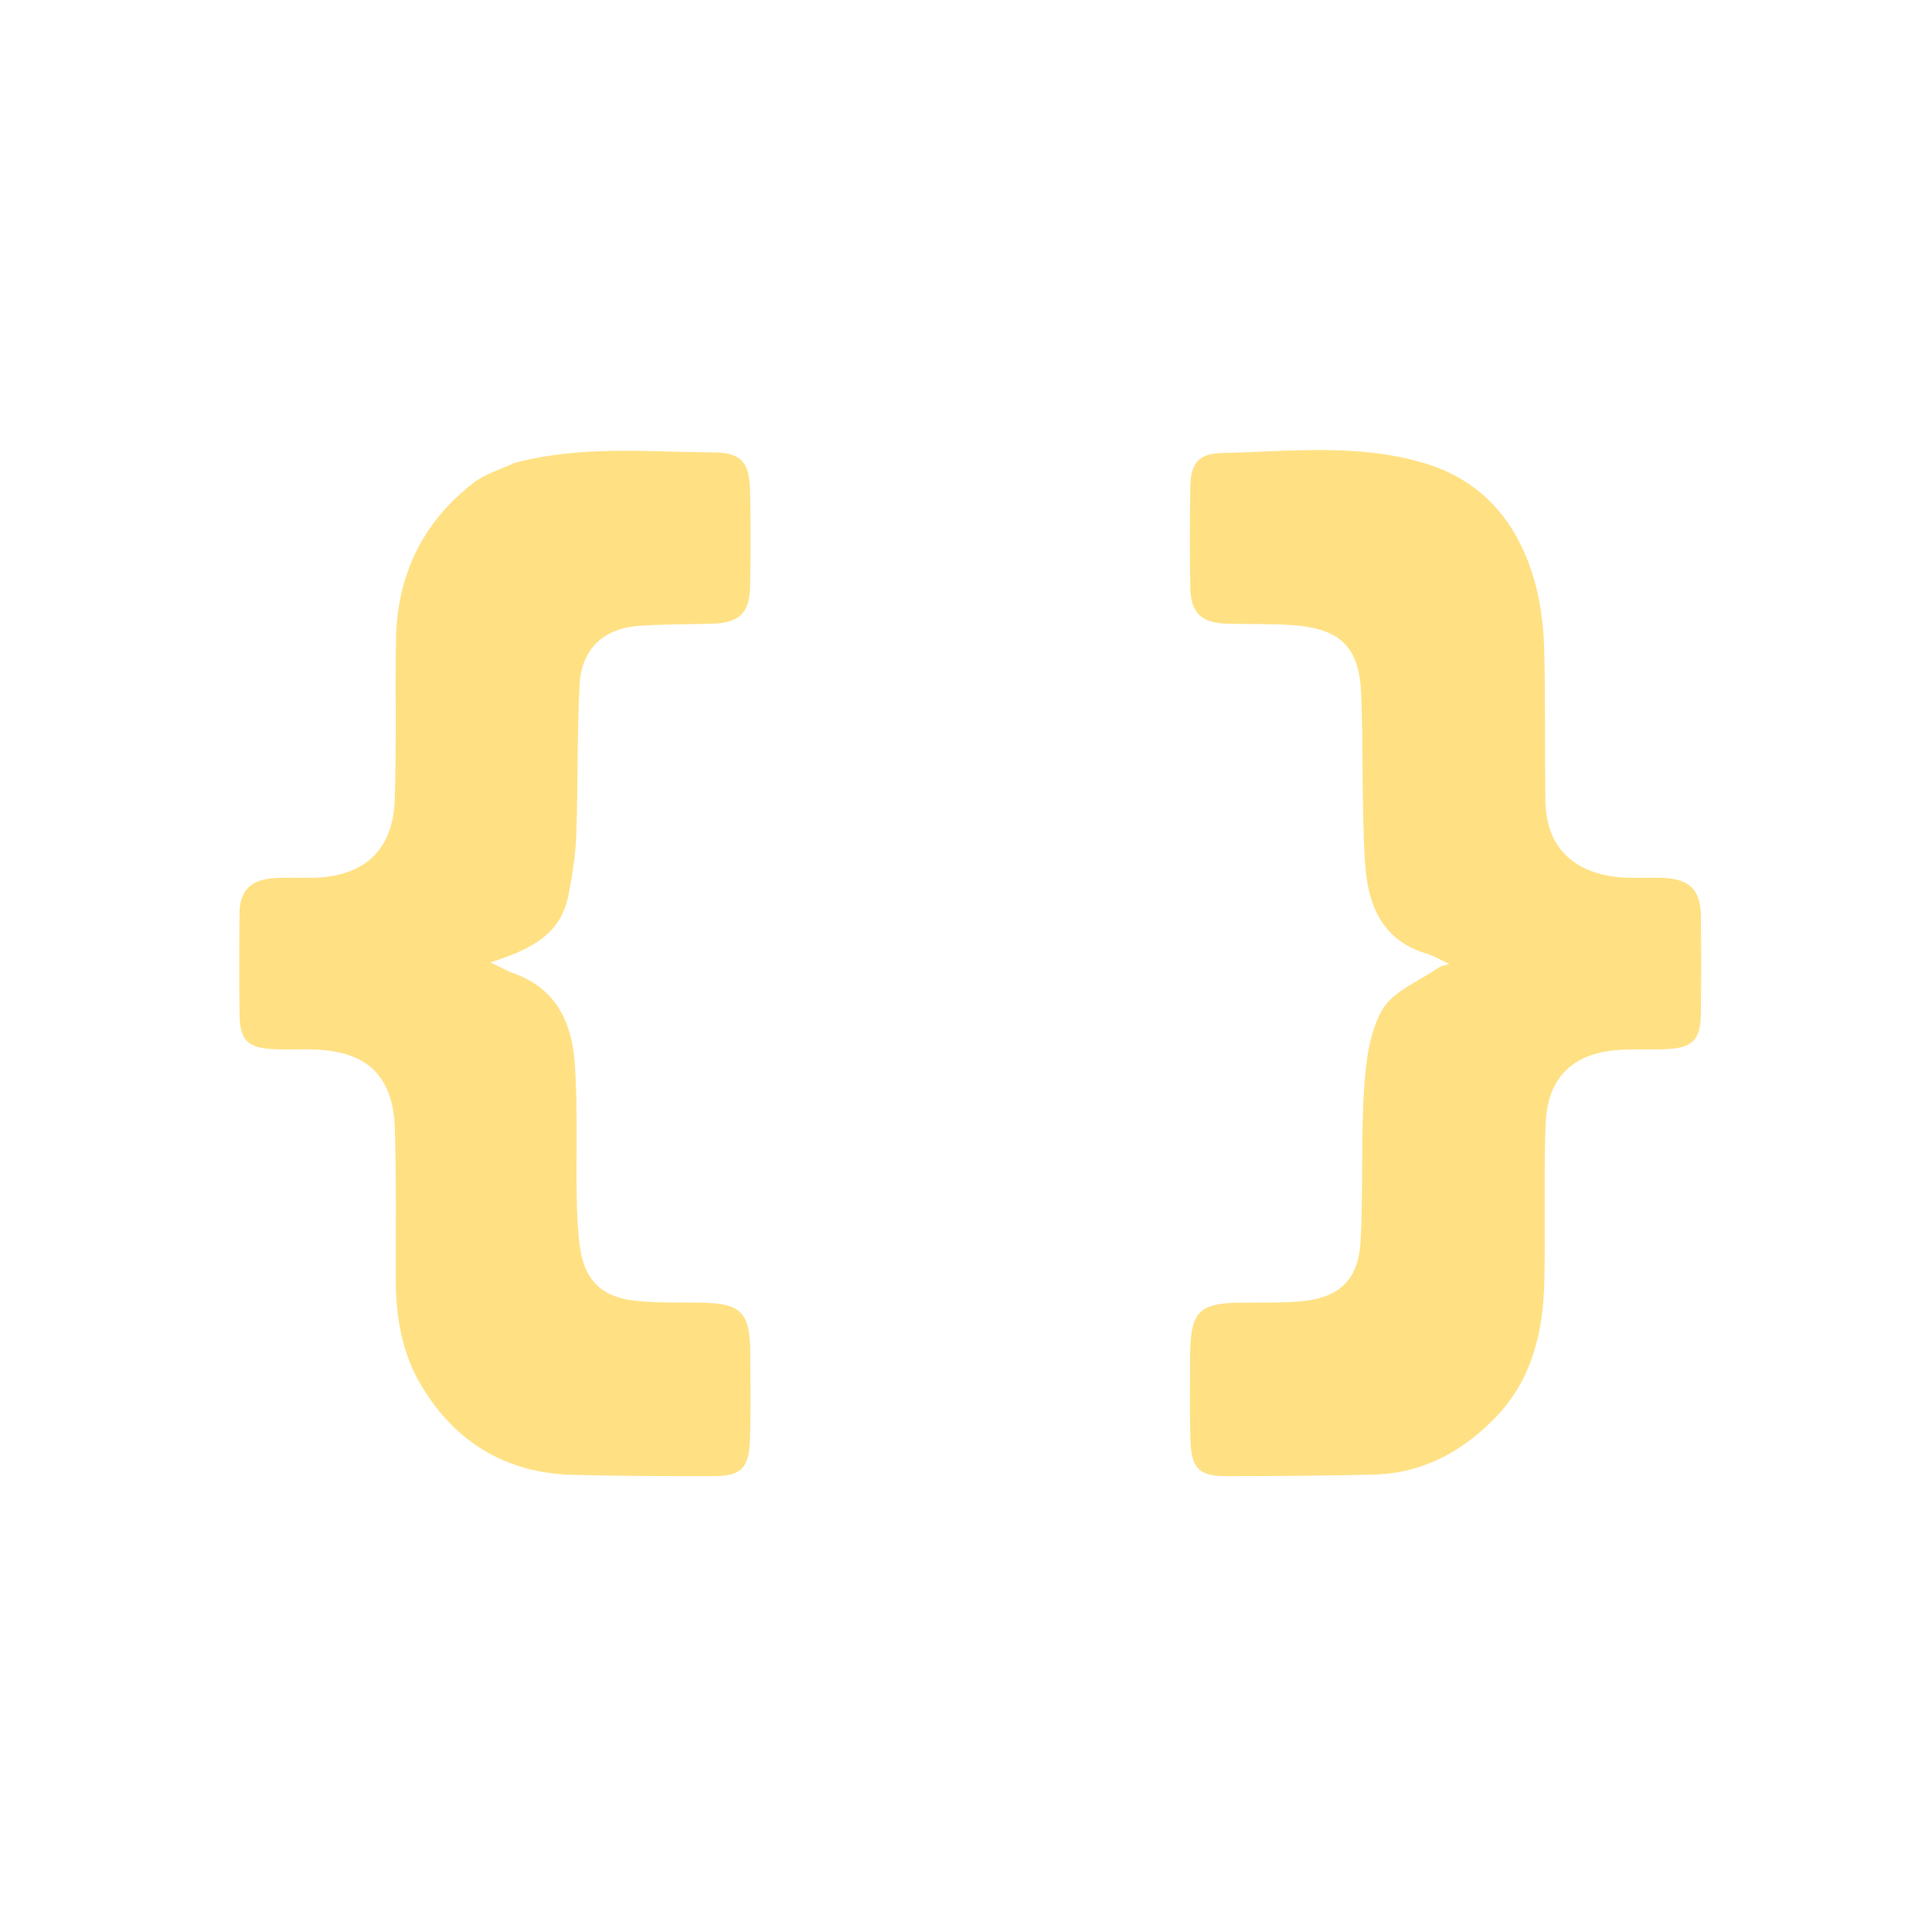
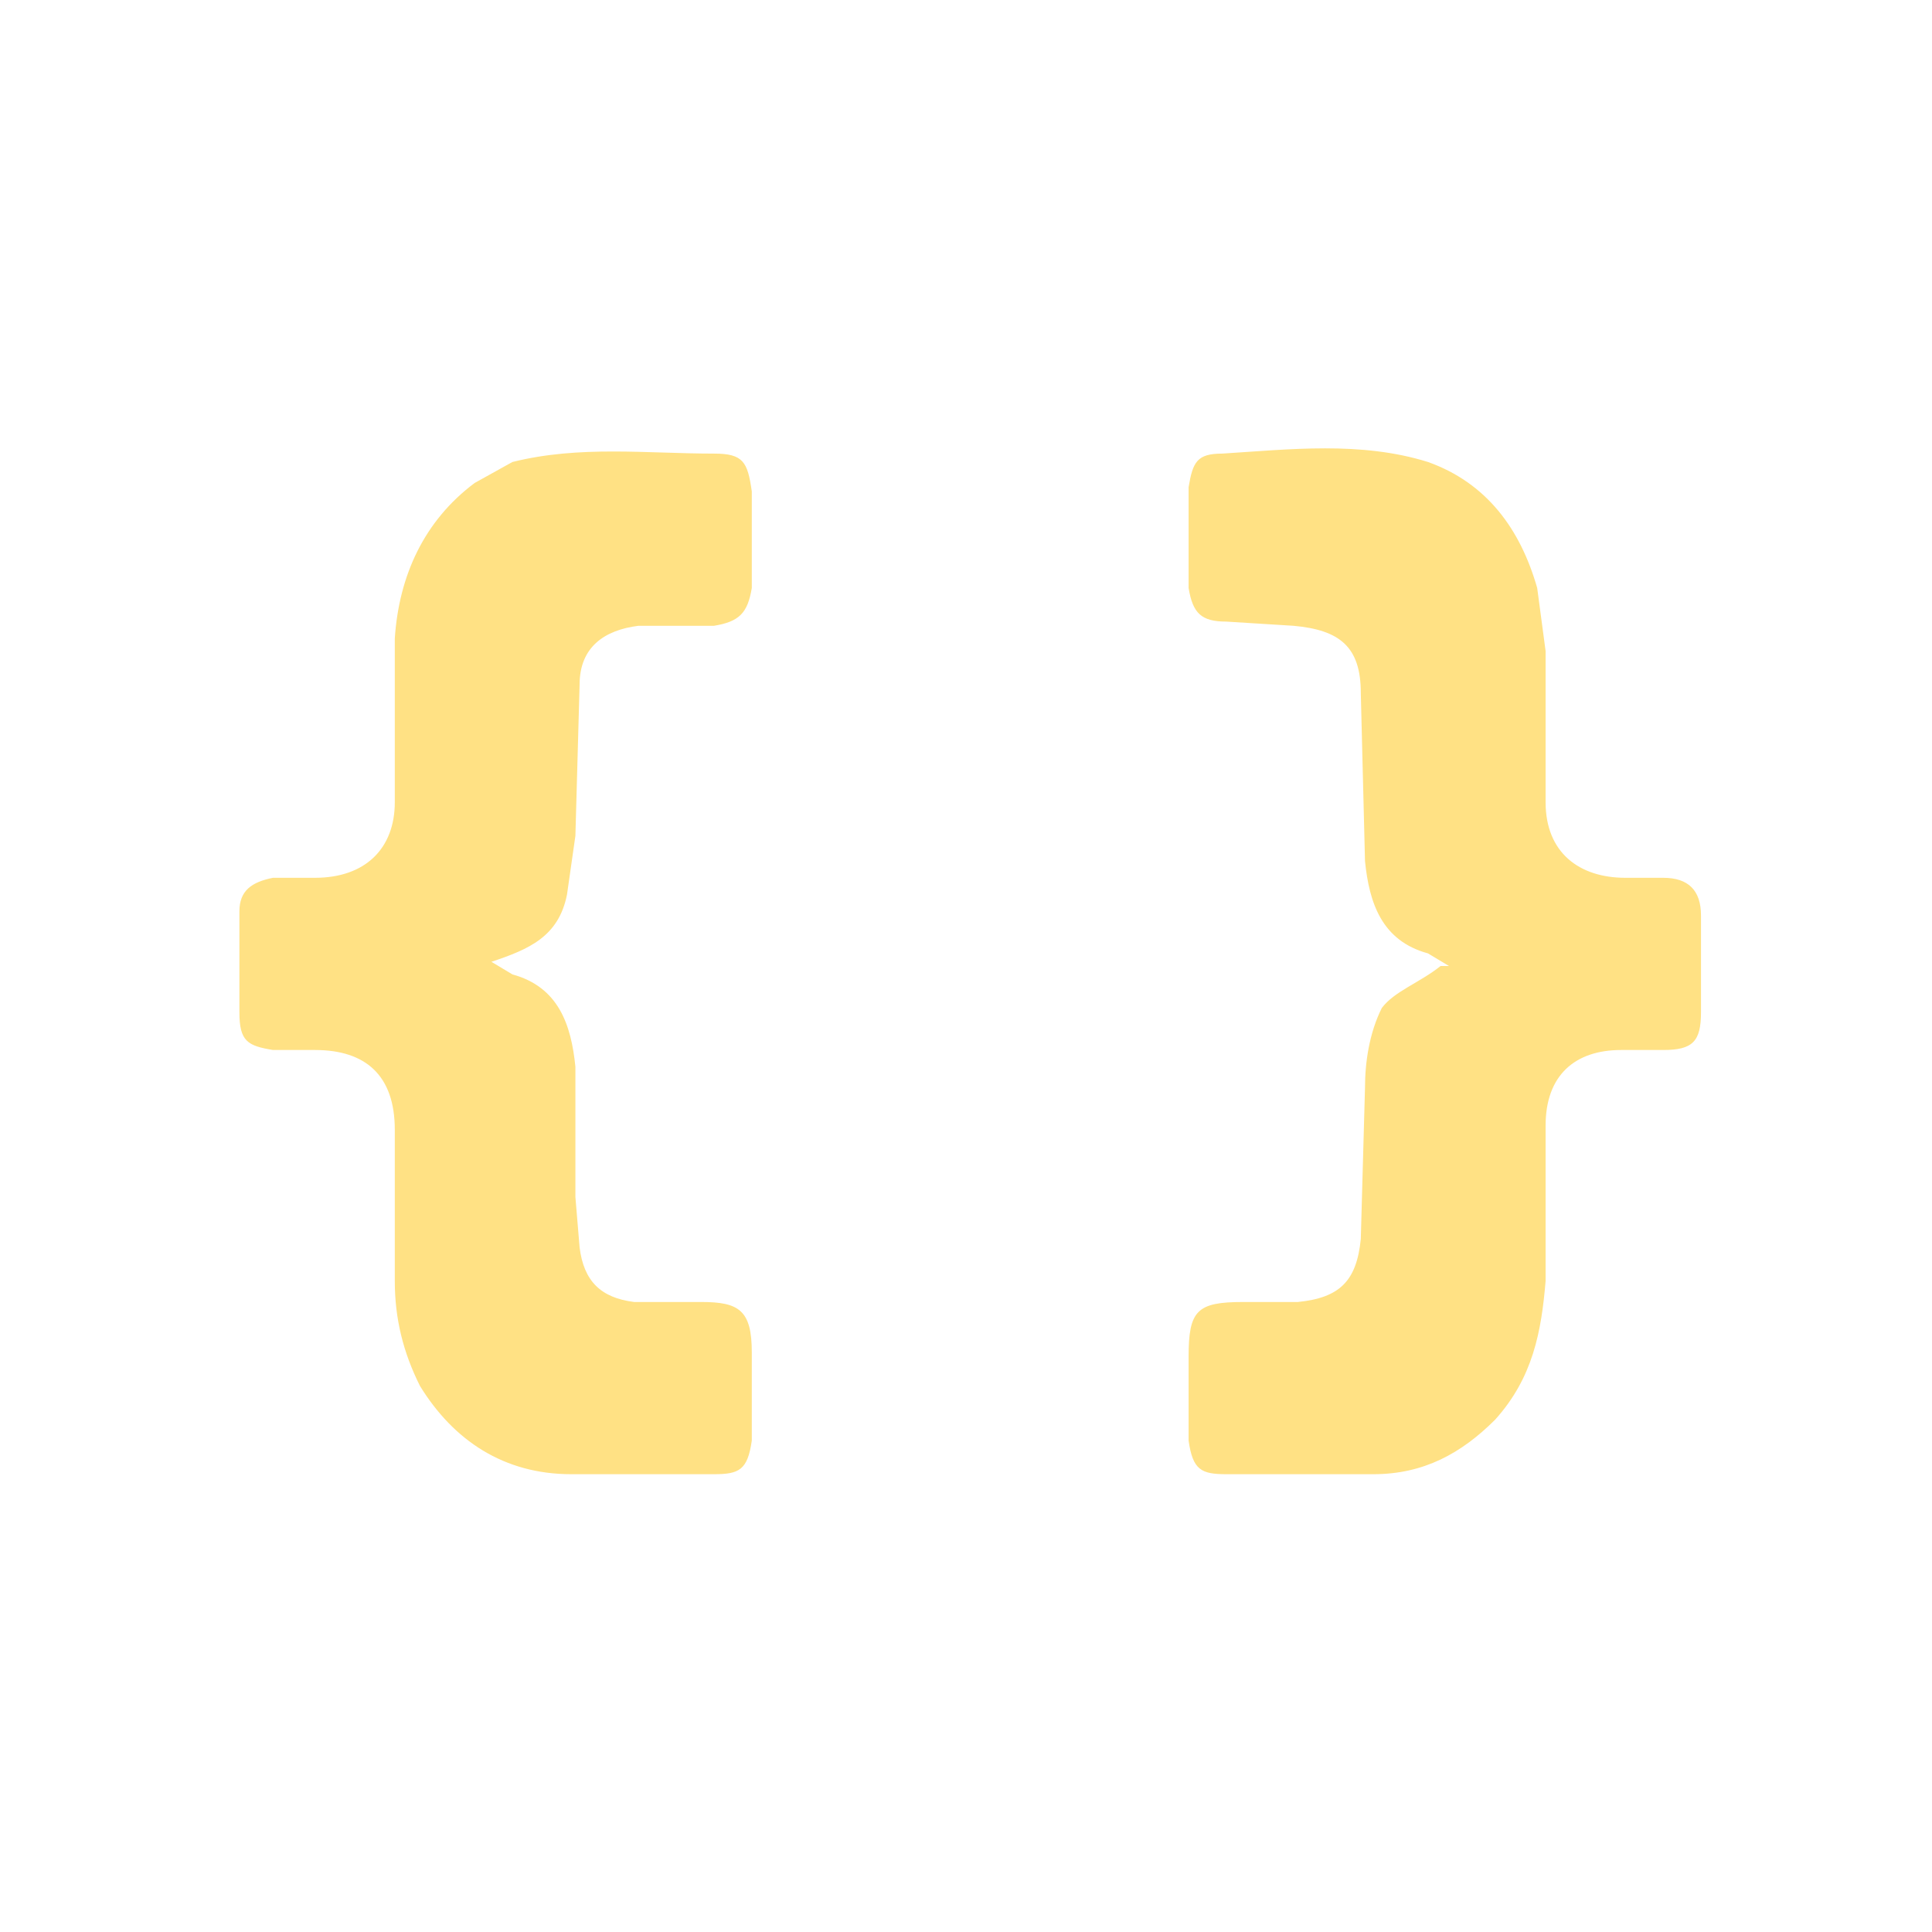
- <svg xmlns="http://www.w3.org/2000/svg" version="1.1" id="jspaste" x="0px" y="0px" width="100%" viewBox="0 0 460 460" enable-background="new 0 0 460 460" xml:space="preserve">
-   <path fill="#FFE184" opacity="1" stroke="none" d=" M283.355,323.215   C283.395,312.149 285.329,310.22 295.848,310.153   C300.346,310.124 304.862,310.229 309.337,309.871   C318.787,309.114 323.441,304.897 323.953,295.458   C324.602,283.491 324.003,271.452 324.772,259.498   C325.19,253.001 325.979,245.837 329.107,240.422   C331.69,235.95 337.945,233.591 342.603,230.34   C343.121,229.978 343.841,229.906 345.042,229.51   C342.957,228.544 341.356,227.553 339.614,227.036   C328.587,223.762 325.57,214.824 324.98,205.024   C324.181,191.733 324.633,178.371 324.075,165.06   C323.614,154.04 319.099,149.7 307.962,148.861   C302.656,148.461 297.306,148.672 291.981,148.49   C285.957,148.284 283.507,145.901 283.403,139.841   C283.267,131.843 283.276,123.84 283.411,115.842   C283.503,110.363 285.306,107.996 290.862,107.868   C307.137,107.493 323.655,105.497 339.523,110.395   C354.064,114.883 362.332,125.854 365.887,140.321   C367.068,145.123 367.552,150.183 367.677,155.142   C367.975,166.968 367.794,178.805 367.947,190.635   C368.108,203.12 376.398,208.513 387.163,208.973   C390.157,209.102 393.168,208.883 396.161,209.031   C402.333,209.337 404.914,211.968 404.98,218.086   C405.062,225.751 405.064,233.419 404.98,241.085   C404.906,247.749 403.034,249.585 396.259,249.82   C392.929,249.936 389.588,249.776 386.262,249.934   C374.578,250.49 368.36,256.349 367.977,267.999   C367.572,280.319 367.956,292.664 367.705,304.992   C367.458,317.079 364.789,328.499 356.05,337.516   C348.149,345.668 338.628,350.825 327.019,351.099   C315.359,351.373 303.693,351.461 292.03,351.469   C285.571,351.473 283.707,349.706 283.457,343.182   C283.209,336.692 283.372,330.185 283.355,323.215  z" />
-   <path fill="#FFE184" opacity="1" stroke="none" d=" M122.376,110.259   C138.331,105.979 154.219,107.622 169.993,107.714   C176.505,107.752 178.462,110.188 178.593,116.76   C178.747,124.423 178.743,132.093 178.595,139.756   C178.475,145.998 175.955,148.311 169.564,148.504   C163.739,148.68 157.898,148.608 152.09,149.017   C143.756,149.604 138.457,154.498 138.006,162.951   C137.368,174.916 137.645,186.927 137.213,198.906   C137.041,203.677 136.234,208.458 135.336,213.161   C133.469,222.946 125.59,226.283 116.773,229.154   C119.086,230.243 120.728,231.183 122.48,231.813   C132.721,235.5 136.26,243.911 136.891,253.608   C137.571,264.067 137.151,274.594 137.319,285.09   C137.38,288.914 137.542,292.759 138.022,296.548   C139.044,304.619 143.107,308.822 151.192,309.699   C156.307,310.254 161.506,310.09 166.668,310.15   C176.473,310.264 178.622,312.401 178.64,322.313   C178.652,329.146 178.79,335.984 178.561,342.809   C178.333,349.631 176.43,351.469 169.797,351.472   C158.634,351.477 147.467,351.444 136.309,351.153   C120.386,350.739 108.256,343.28 100.247,329.801   C95.799,322.315 94.245,313.684 94.238,304.879   C94.229,292.881 94.361,280.877 94.017,268.887   C93.65,256.122 87.436,250.252 74.58,249.869   C71.416,249.775 68.241,249.971 65.083,249.803   C58.898,249.474 57.104,247.643 57.03,241.471   C56.934,233.473 56.949,225.472 57.024,217.474   C57.072,212.219 59.504,209.57 64.888,209.107   C68.197,208.822 71.55,209.079 74.88,208.98   C86.755,208.624 93.56,202.383 93.978,190.527   C94.431,177.71 94.036,164.865 94.291,152.038   C94.593,136.862 100.638,124.322 112.692,114.999   C115.378,112.922 118.865,111.879 122.376,110.259  z" />
+ <svg xmlns="http://www.w3.org/2000/svg" viewBox="0 0 460 460">
+   <path fill="#FFE184" d="M283 323c0-11 2-13 13-13h13c10-1 14-5 15-15l1-36c0-6 1-13 4-19 3-4 9-6 14-10h2l-5-3c-11-3-14-12-15-22l-1-40c0-11-5-15-16-16l-16-1c-6 0-8-2-9-8v-24c1-6 2-8 8-8 16-1 33-3 49 2 14 5 22 16 26 30l2 15v36c0 12 8 18 19 18h9c6 0 9 3 9 9v23c0 7-2 9-9 9h-10c-11 0-18 6-18 18v37c-1 12-3 23-12 33-8 8-17 13-29 13h-35c-6 0-8-1-9-8v-20zM122 110c16-4 32-2 48-2 7 0 8 2 9 9v23c-1 6-3 8-9 9h-18c-8 1-14 5-14 14l-1 36-2 14c-2 10-9 13-18 16l5 3c11 3 14 12 15 22v31l1 12c1 8 5 12 13 13h16c9 0 12 2 12 12v21c-1 7-3 8-9 8h-34c-16 0-28-8-36-21-4-8-6-16-6-25v-36c0-13-7-19-19-19H65c-6-1-8-2-8-9v-24c0-5 3-7 8-8h10c12 0 19-7 19-18v-39c1-15 7-28 19-37l9-5z" />
</svg>
